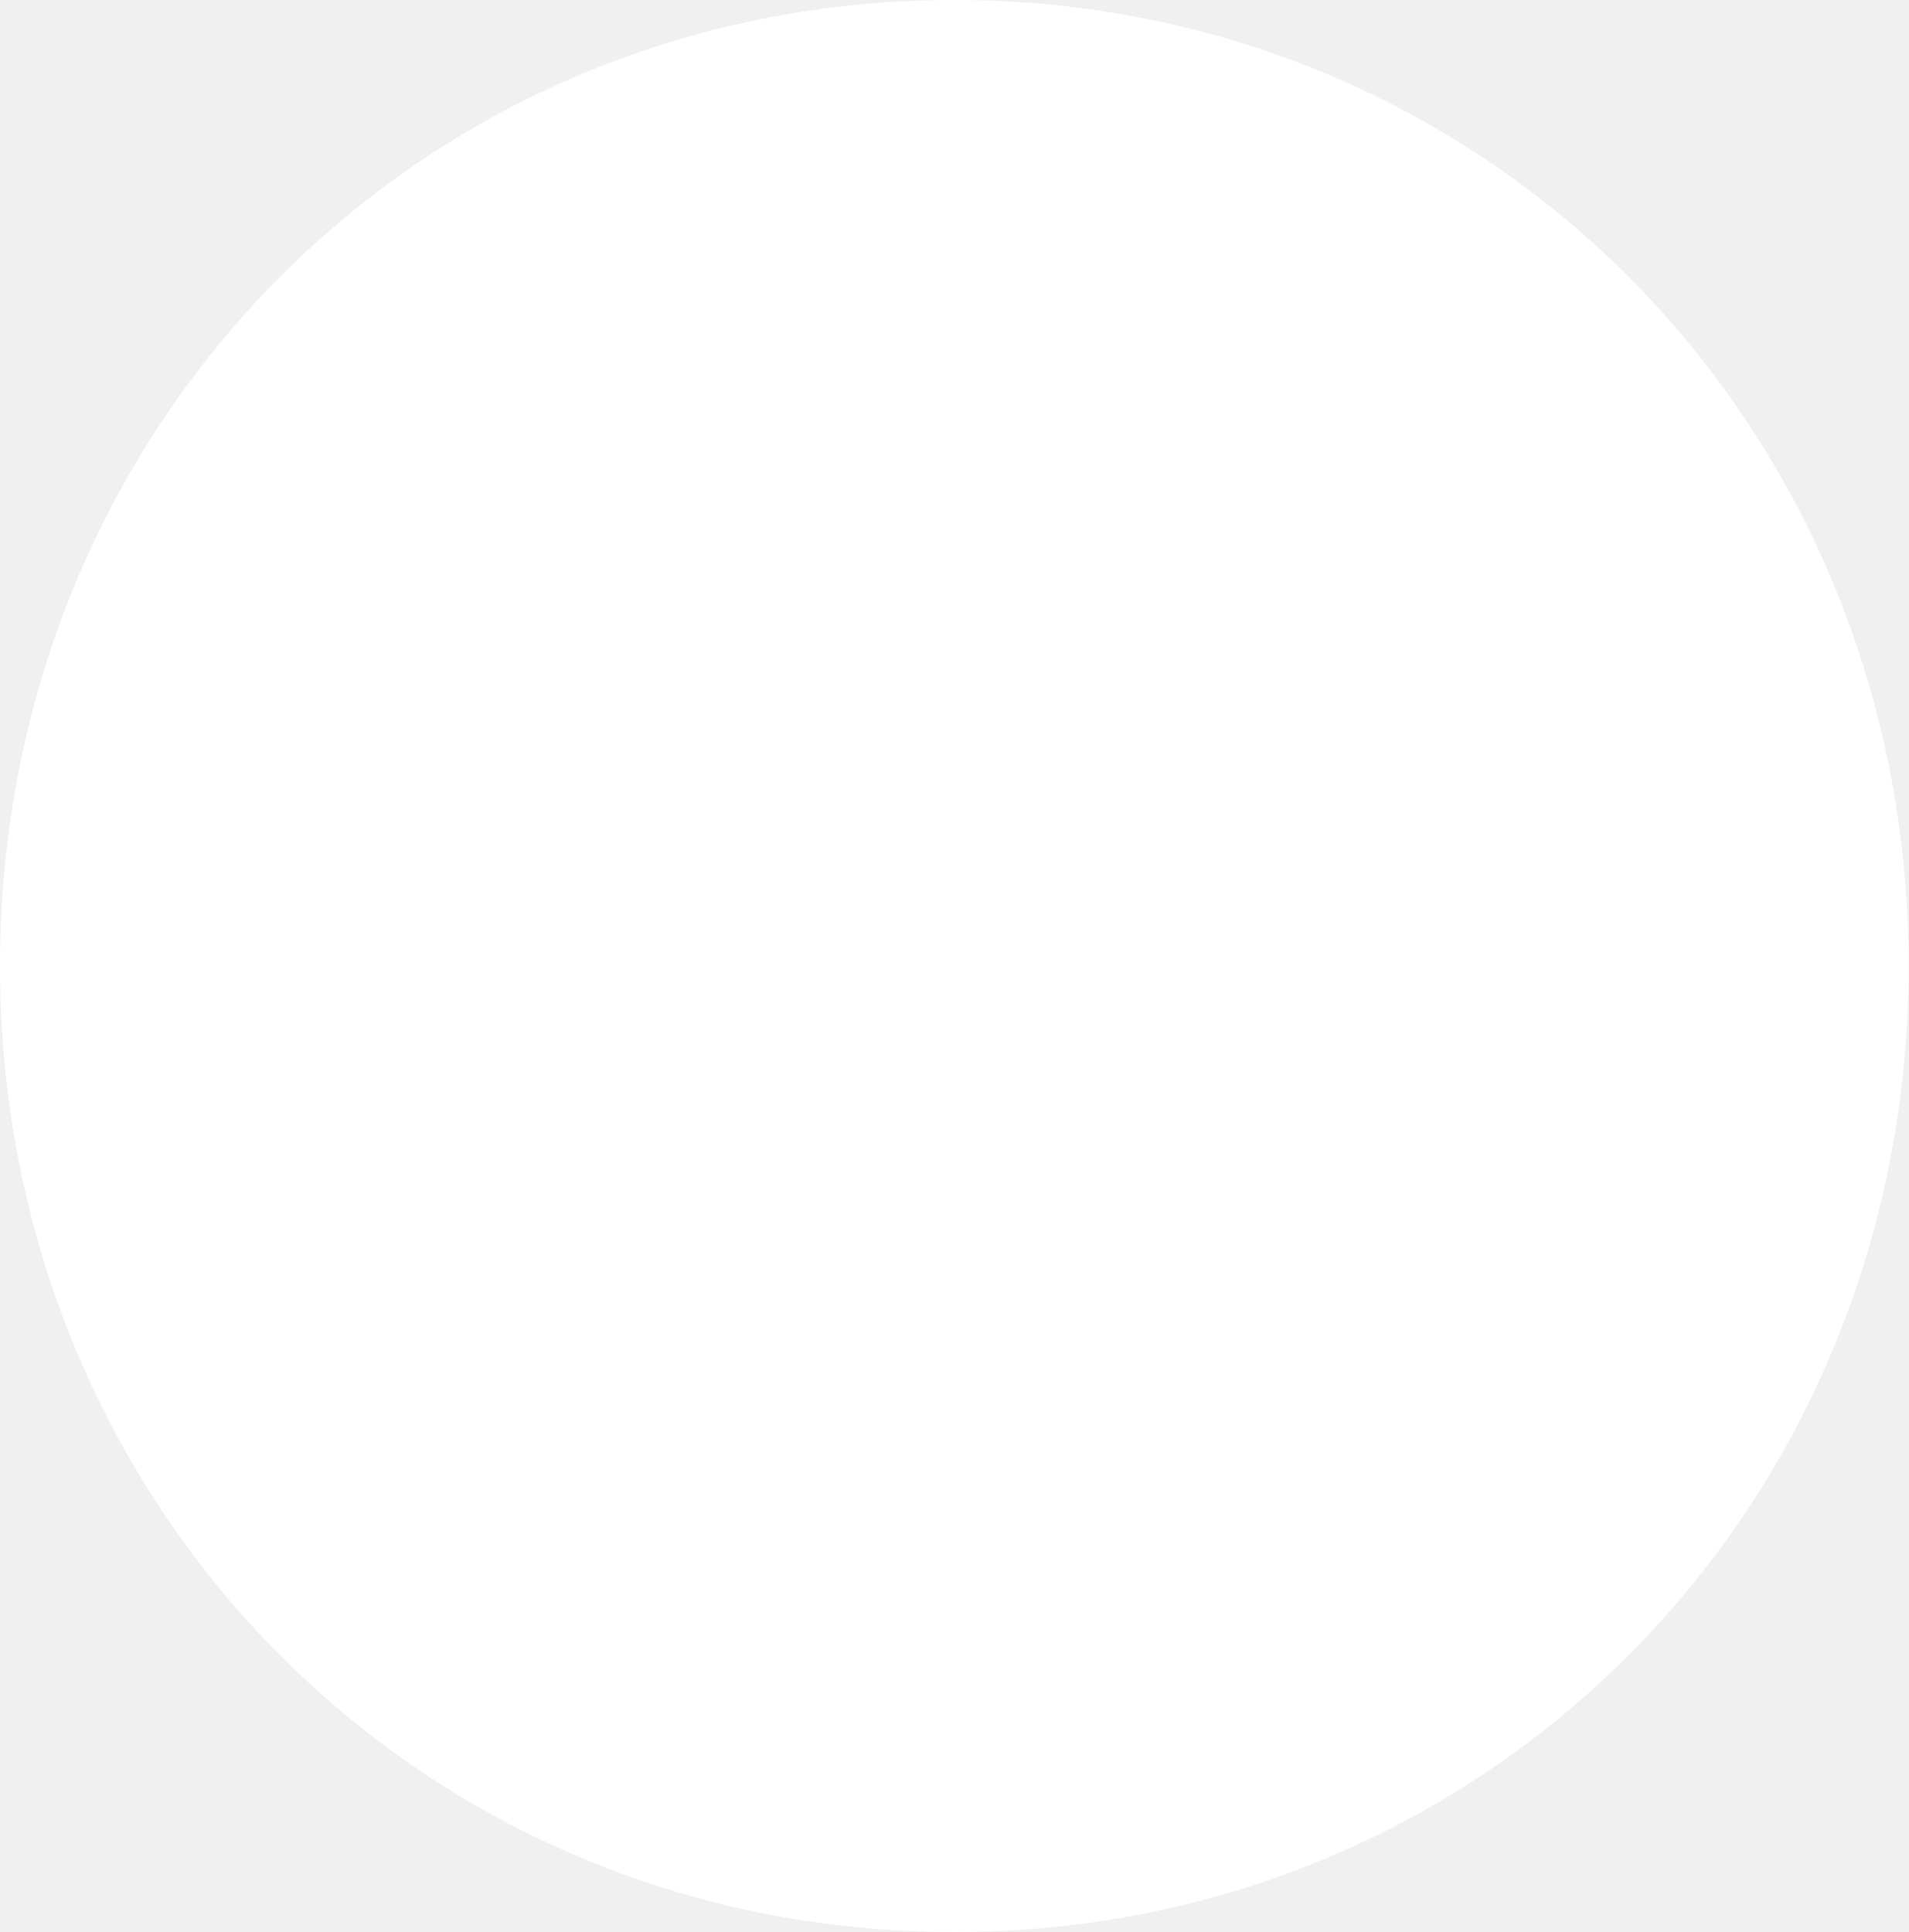
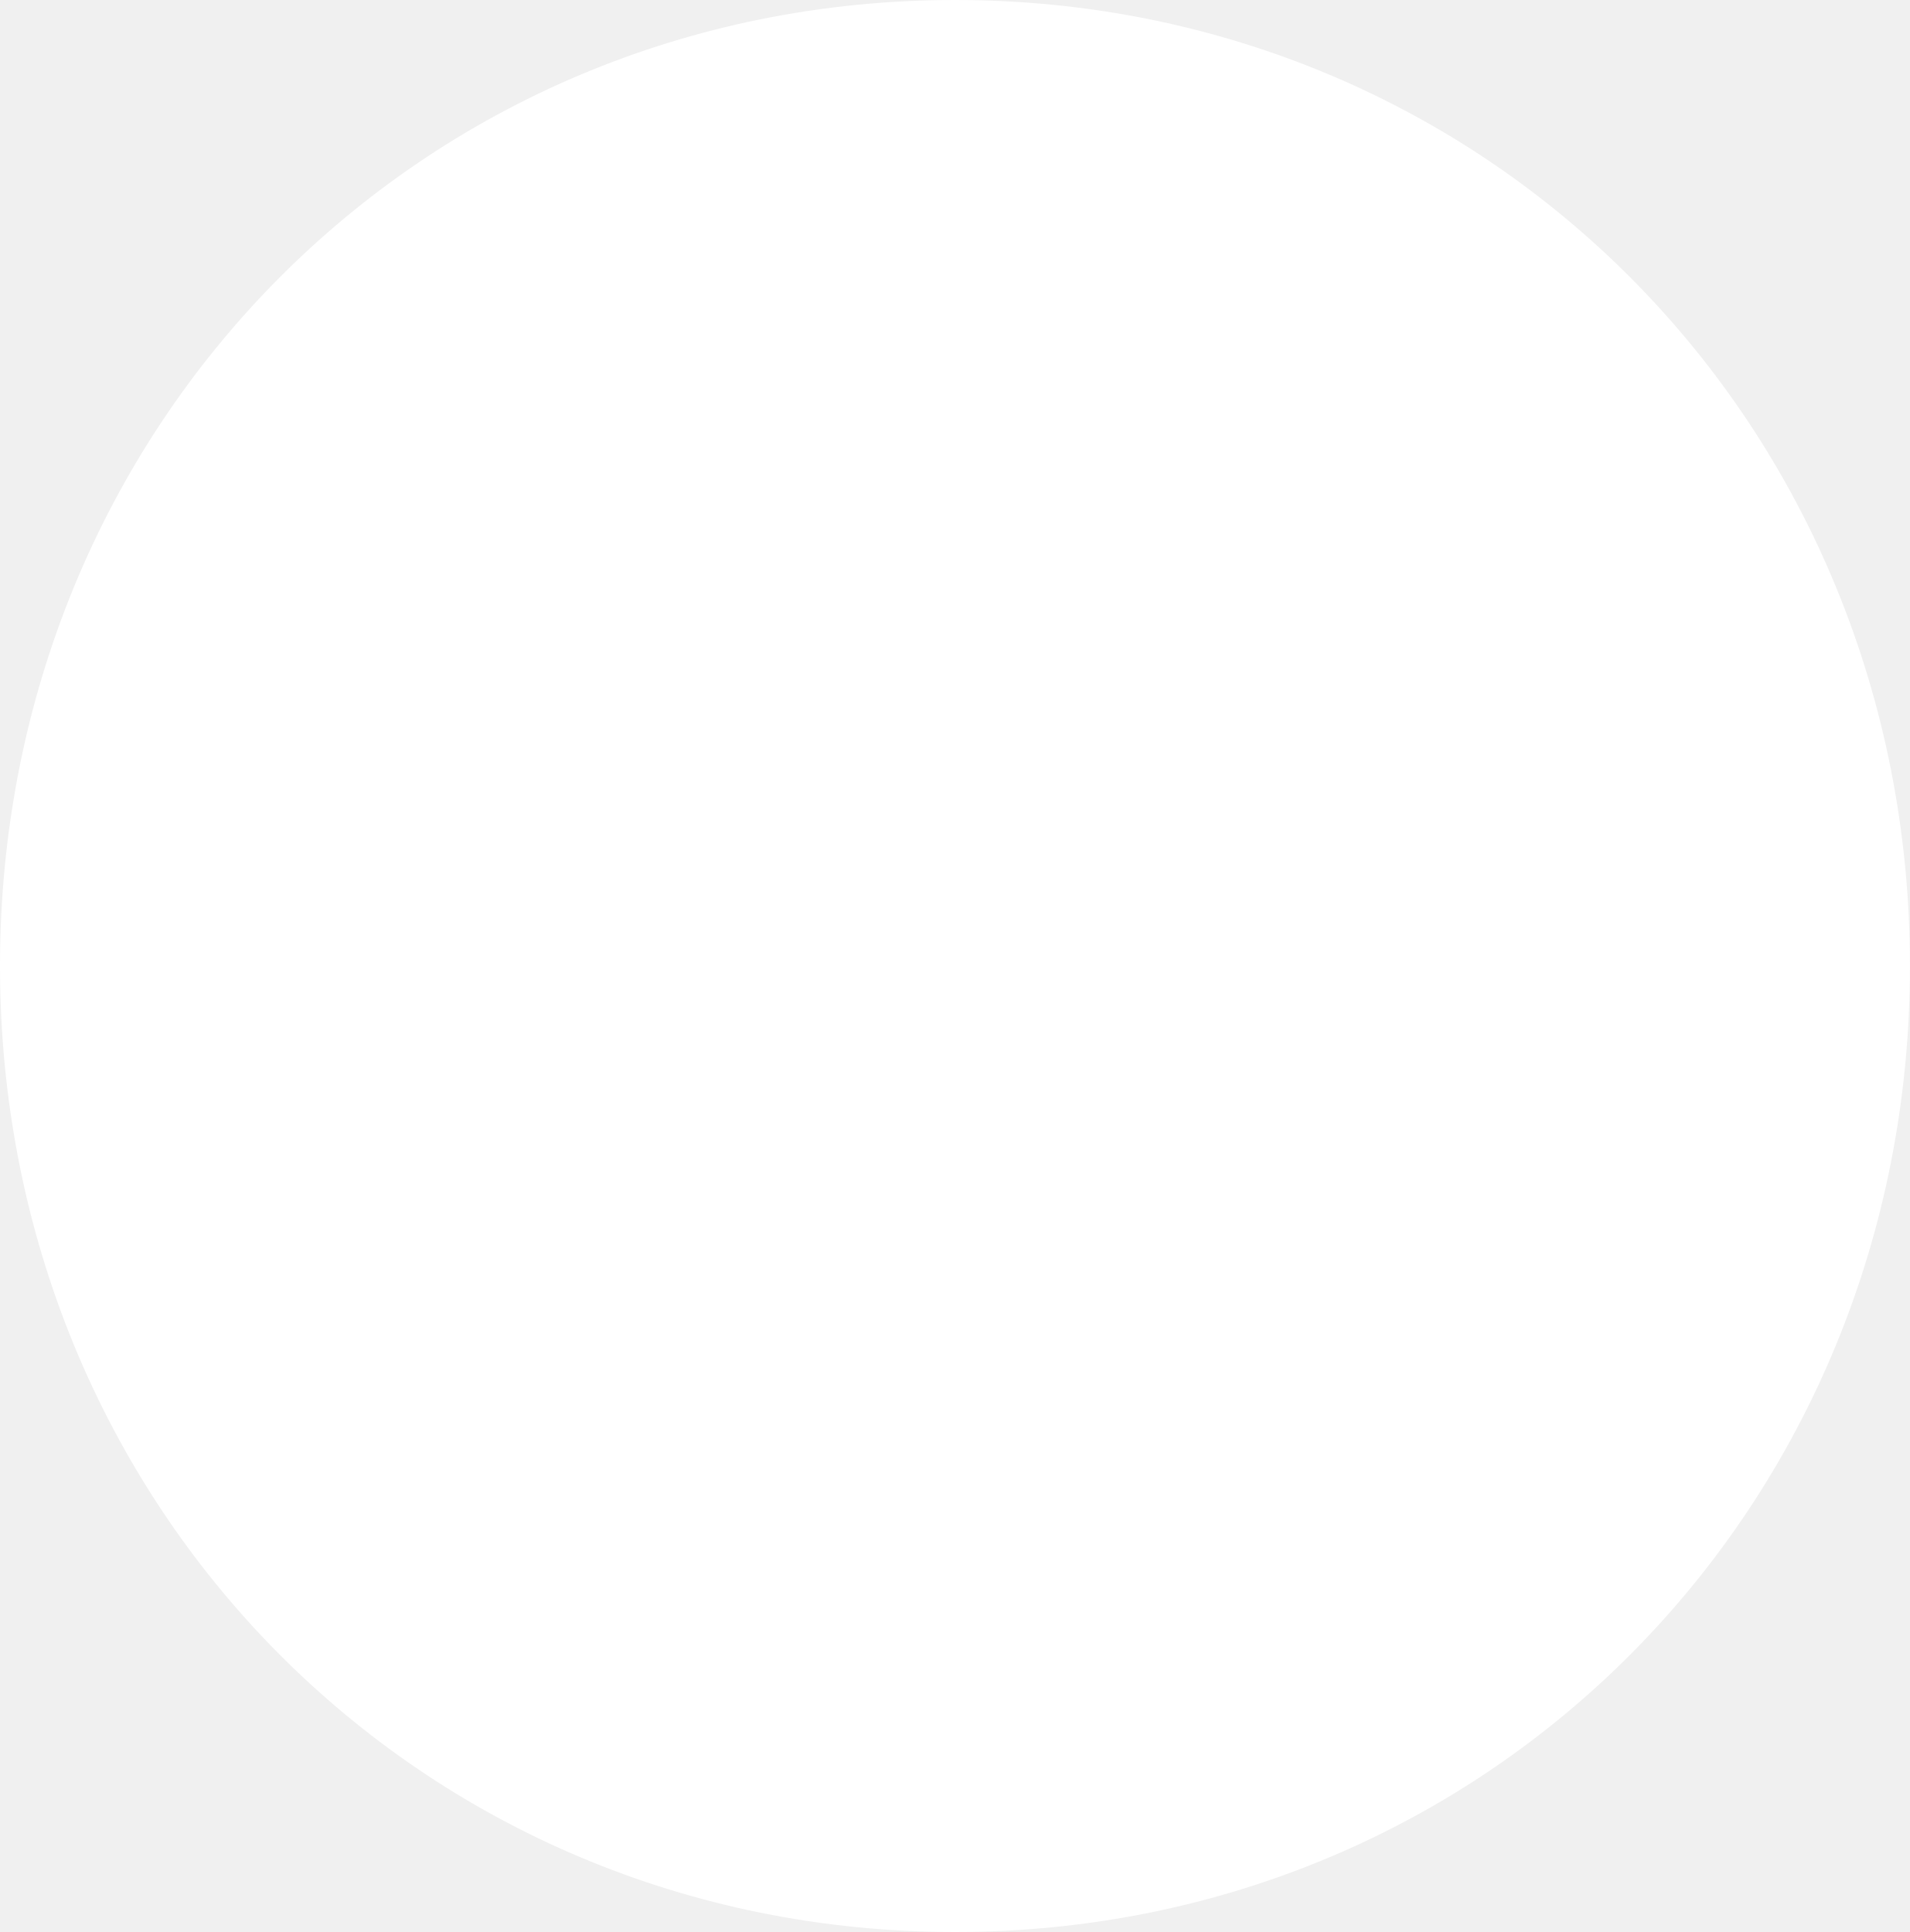
- <svg xmlns="http://www.w3.org/2000/svg" version="1.1" width="81px" height="82px">
-   <g transform="matrix(1 0 0 1 -1081 -778 )">
-     <path d="M 1121.5 778  C 1144.18 778  1162 796.04  1162 819  C 1162 841.96  1144.18 860  1121.5 860  C 1098.82 860  1081 841.96  1081 819  C 1081 796.04  1098.82 778  1121.5 778  Z " fill-rule="nonzero" fill="#ffffff" stroke="none" />
+ <svg xmlns="http://www.w3.org/2000/svg" version="1.1" width="85px" height="86px">
+   <g transform="matrix(1 0 0 1 -1082 -621 )">
+     <path d="M 1124.5 621  C 1148.3 621  1167 639.92  1167 664  C 1167 688.08  1148.3 707  1124.5 707  C 1100.7 707  1082 688.08  1082 664  C 1082 639.92  1100.7 621  1124.5 621  Z " fill-rule="nonzero" fill="#ffffff" stroke="none" />
  </g>
</svg>
